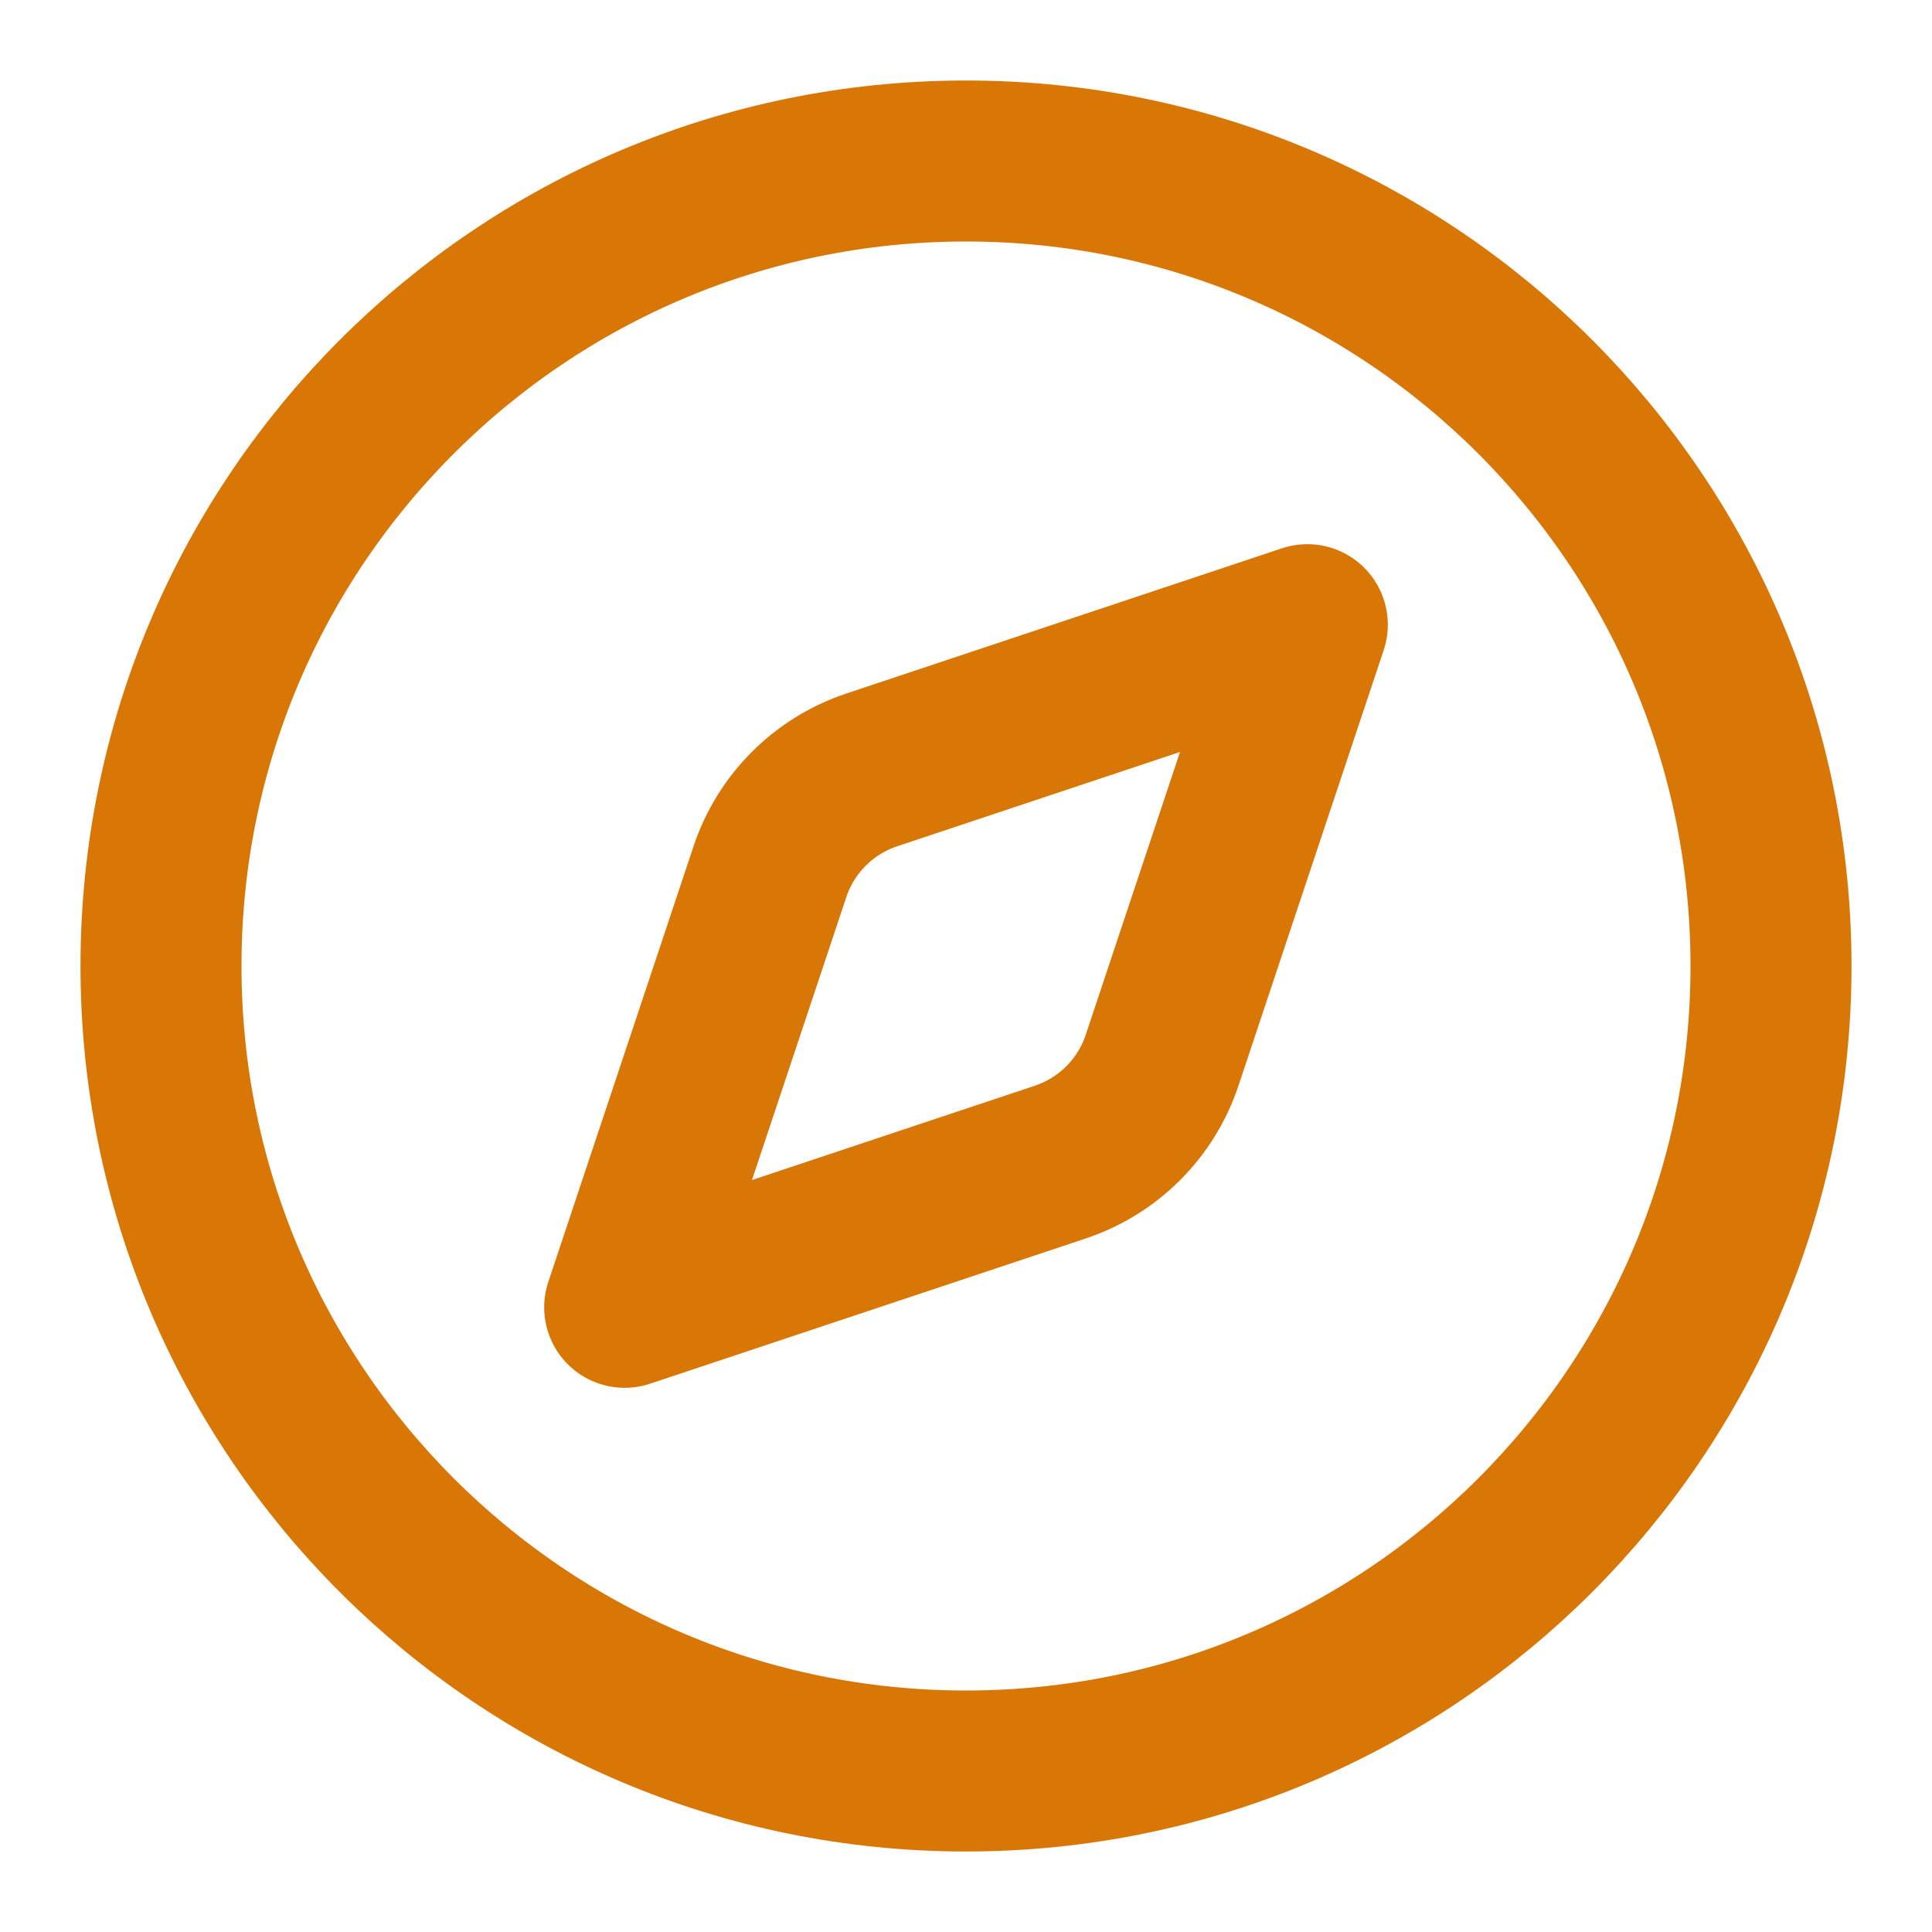
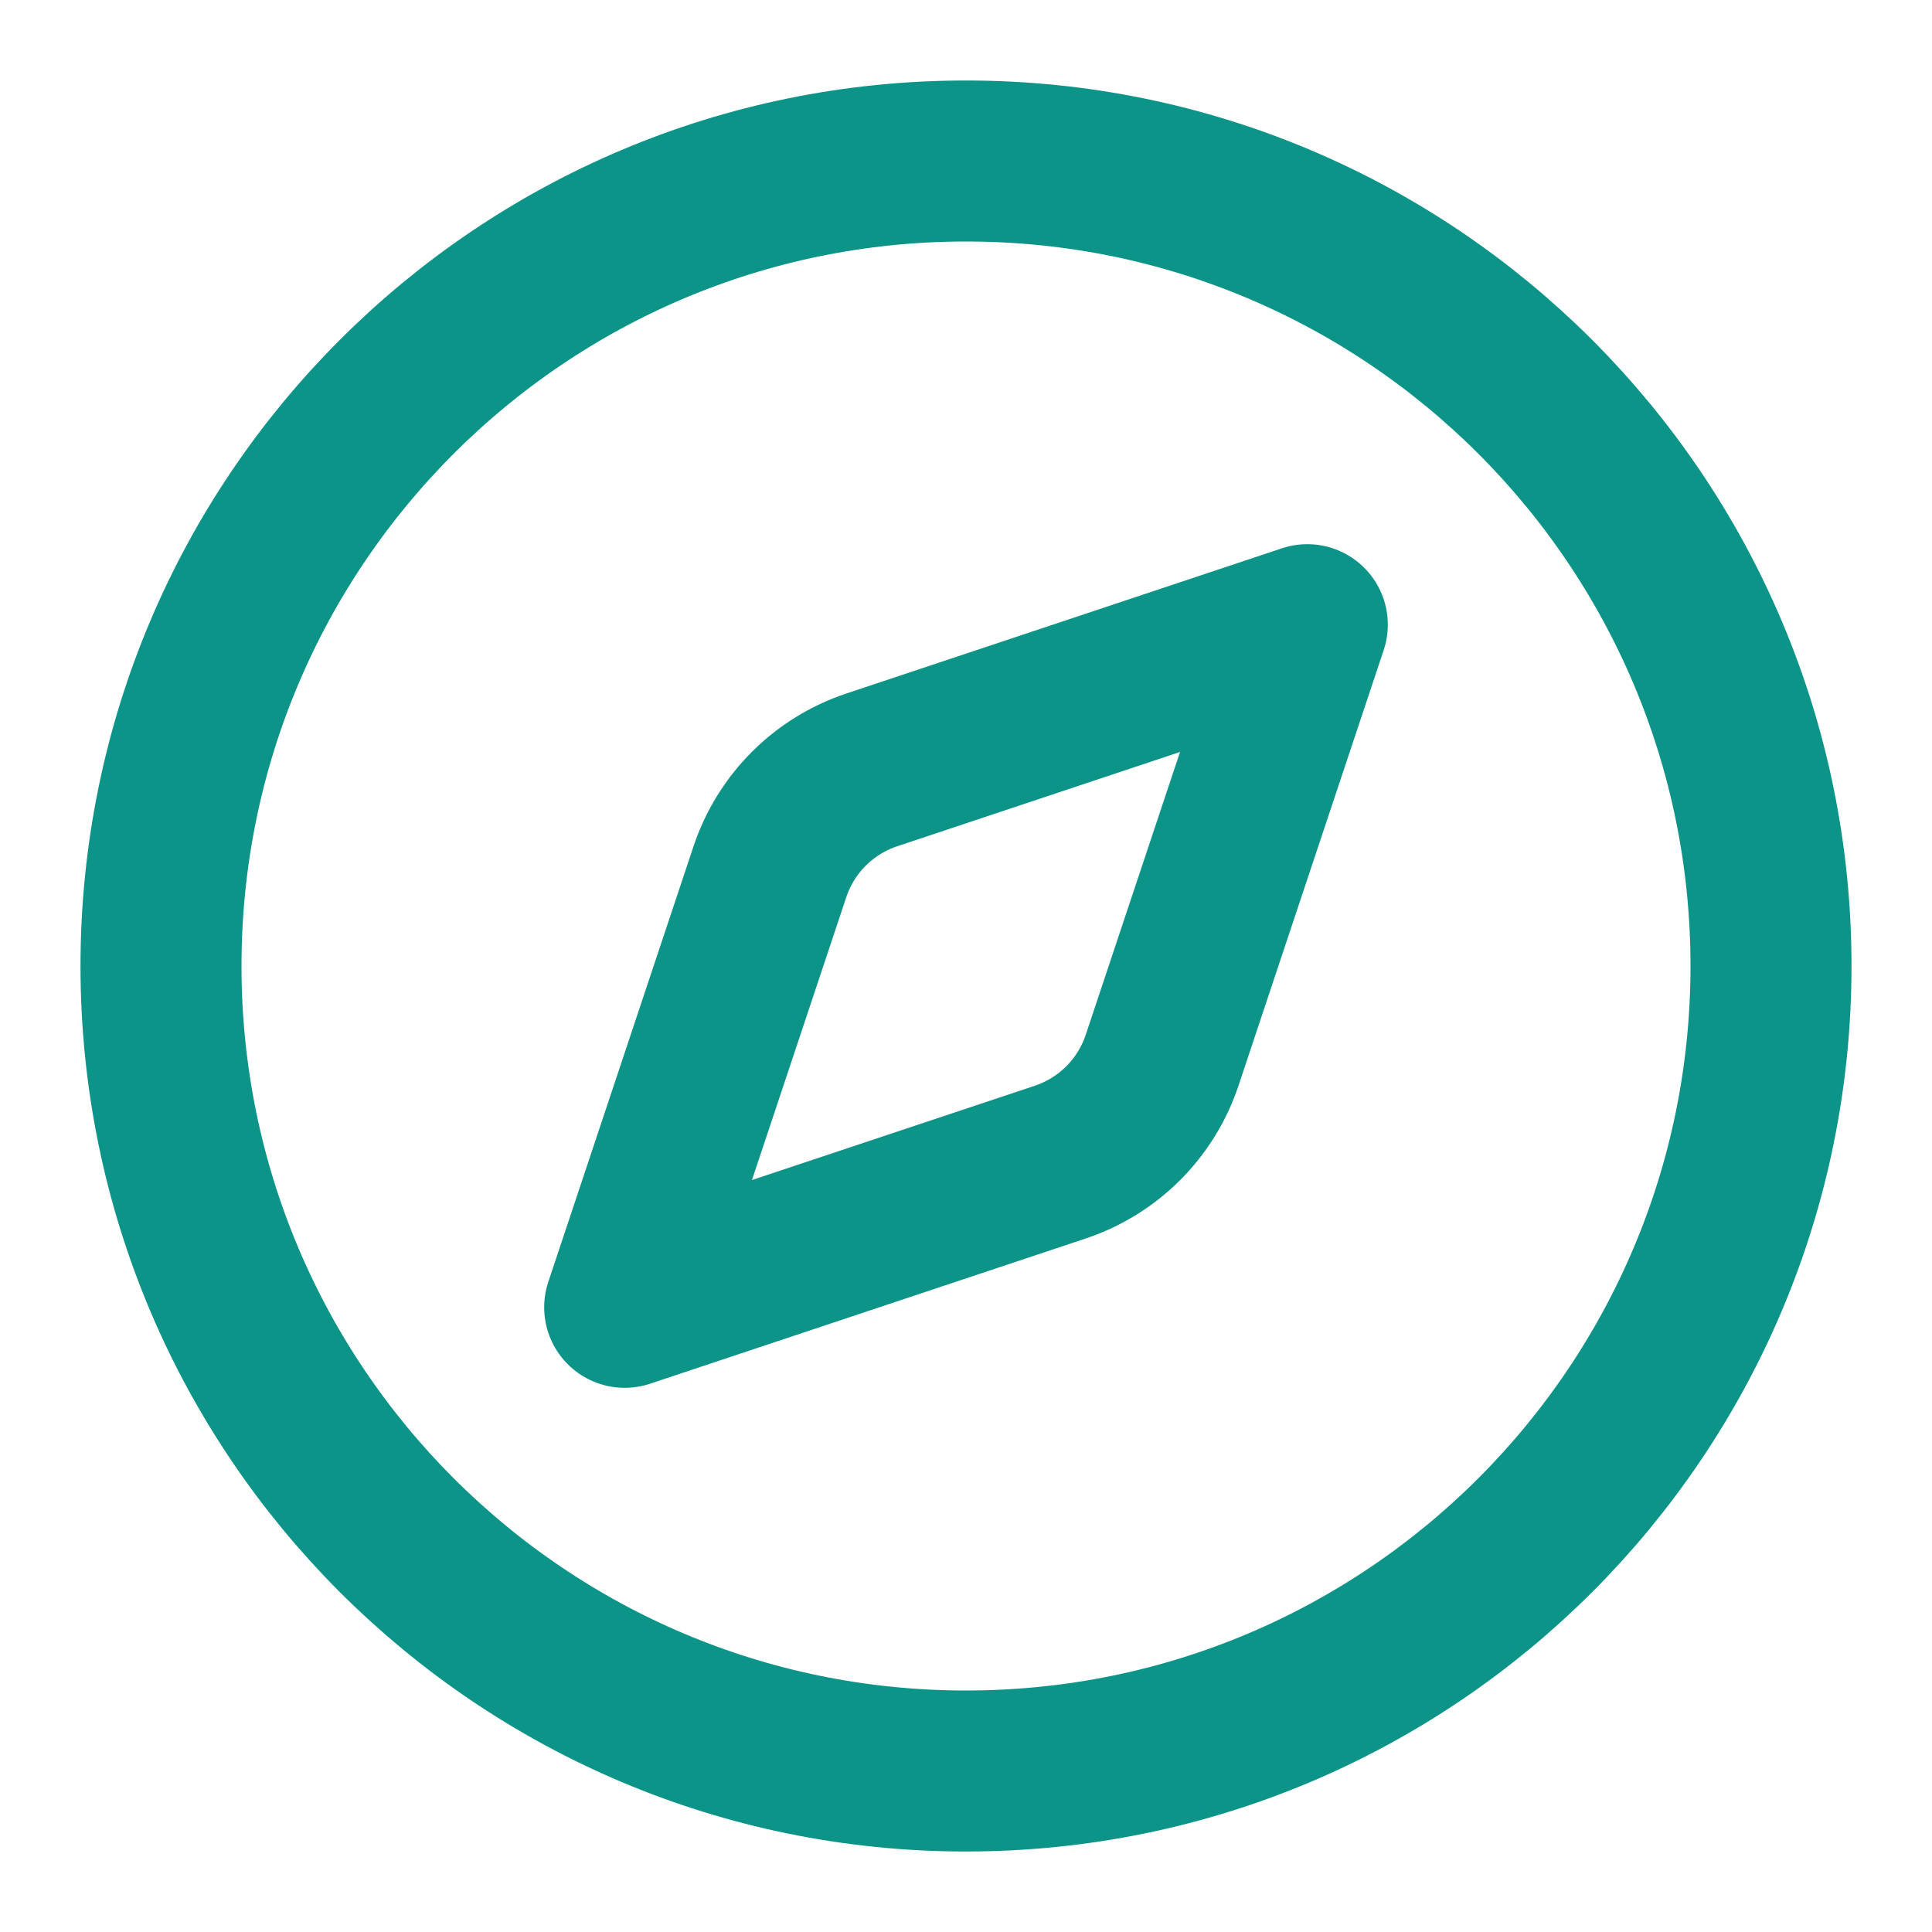
- <svg xmlns="http://www.w3.org/2000/svg" class="lucide lucide-compass" width="24" height="24" viewBox="0 0 24 24" fill="none" stroke="#d97706" stroke-width="2" stroke-linecap="round" stroke-linejoin="round">
+ <svg xmlns="http://www.w3.org/2000/svg" class="lucide lucide-compass" width="24" height="24" viewBox="0 0 24 24" fill="none" stroke="#0d9488" stroke-width="2" stroke-linecap="round" stroke-linejoin="round">
  <path d="m16.24 7.76-1.804 5.411a2 2 0 0 1-1.265 1.265L7.76 16.24l1.804-5.411a2 2 0 0 1 1.265-1.265z" />
  <circle cx="12" cy="12" r="10" />
</svg>
